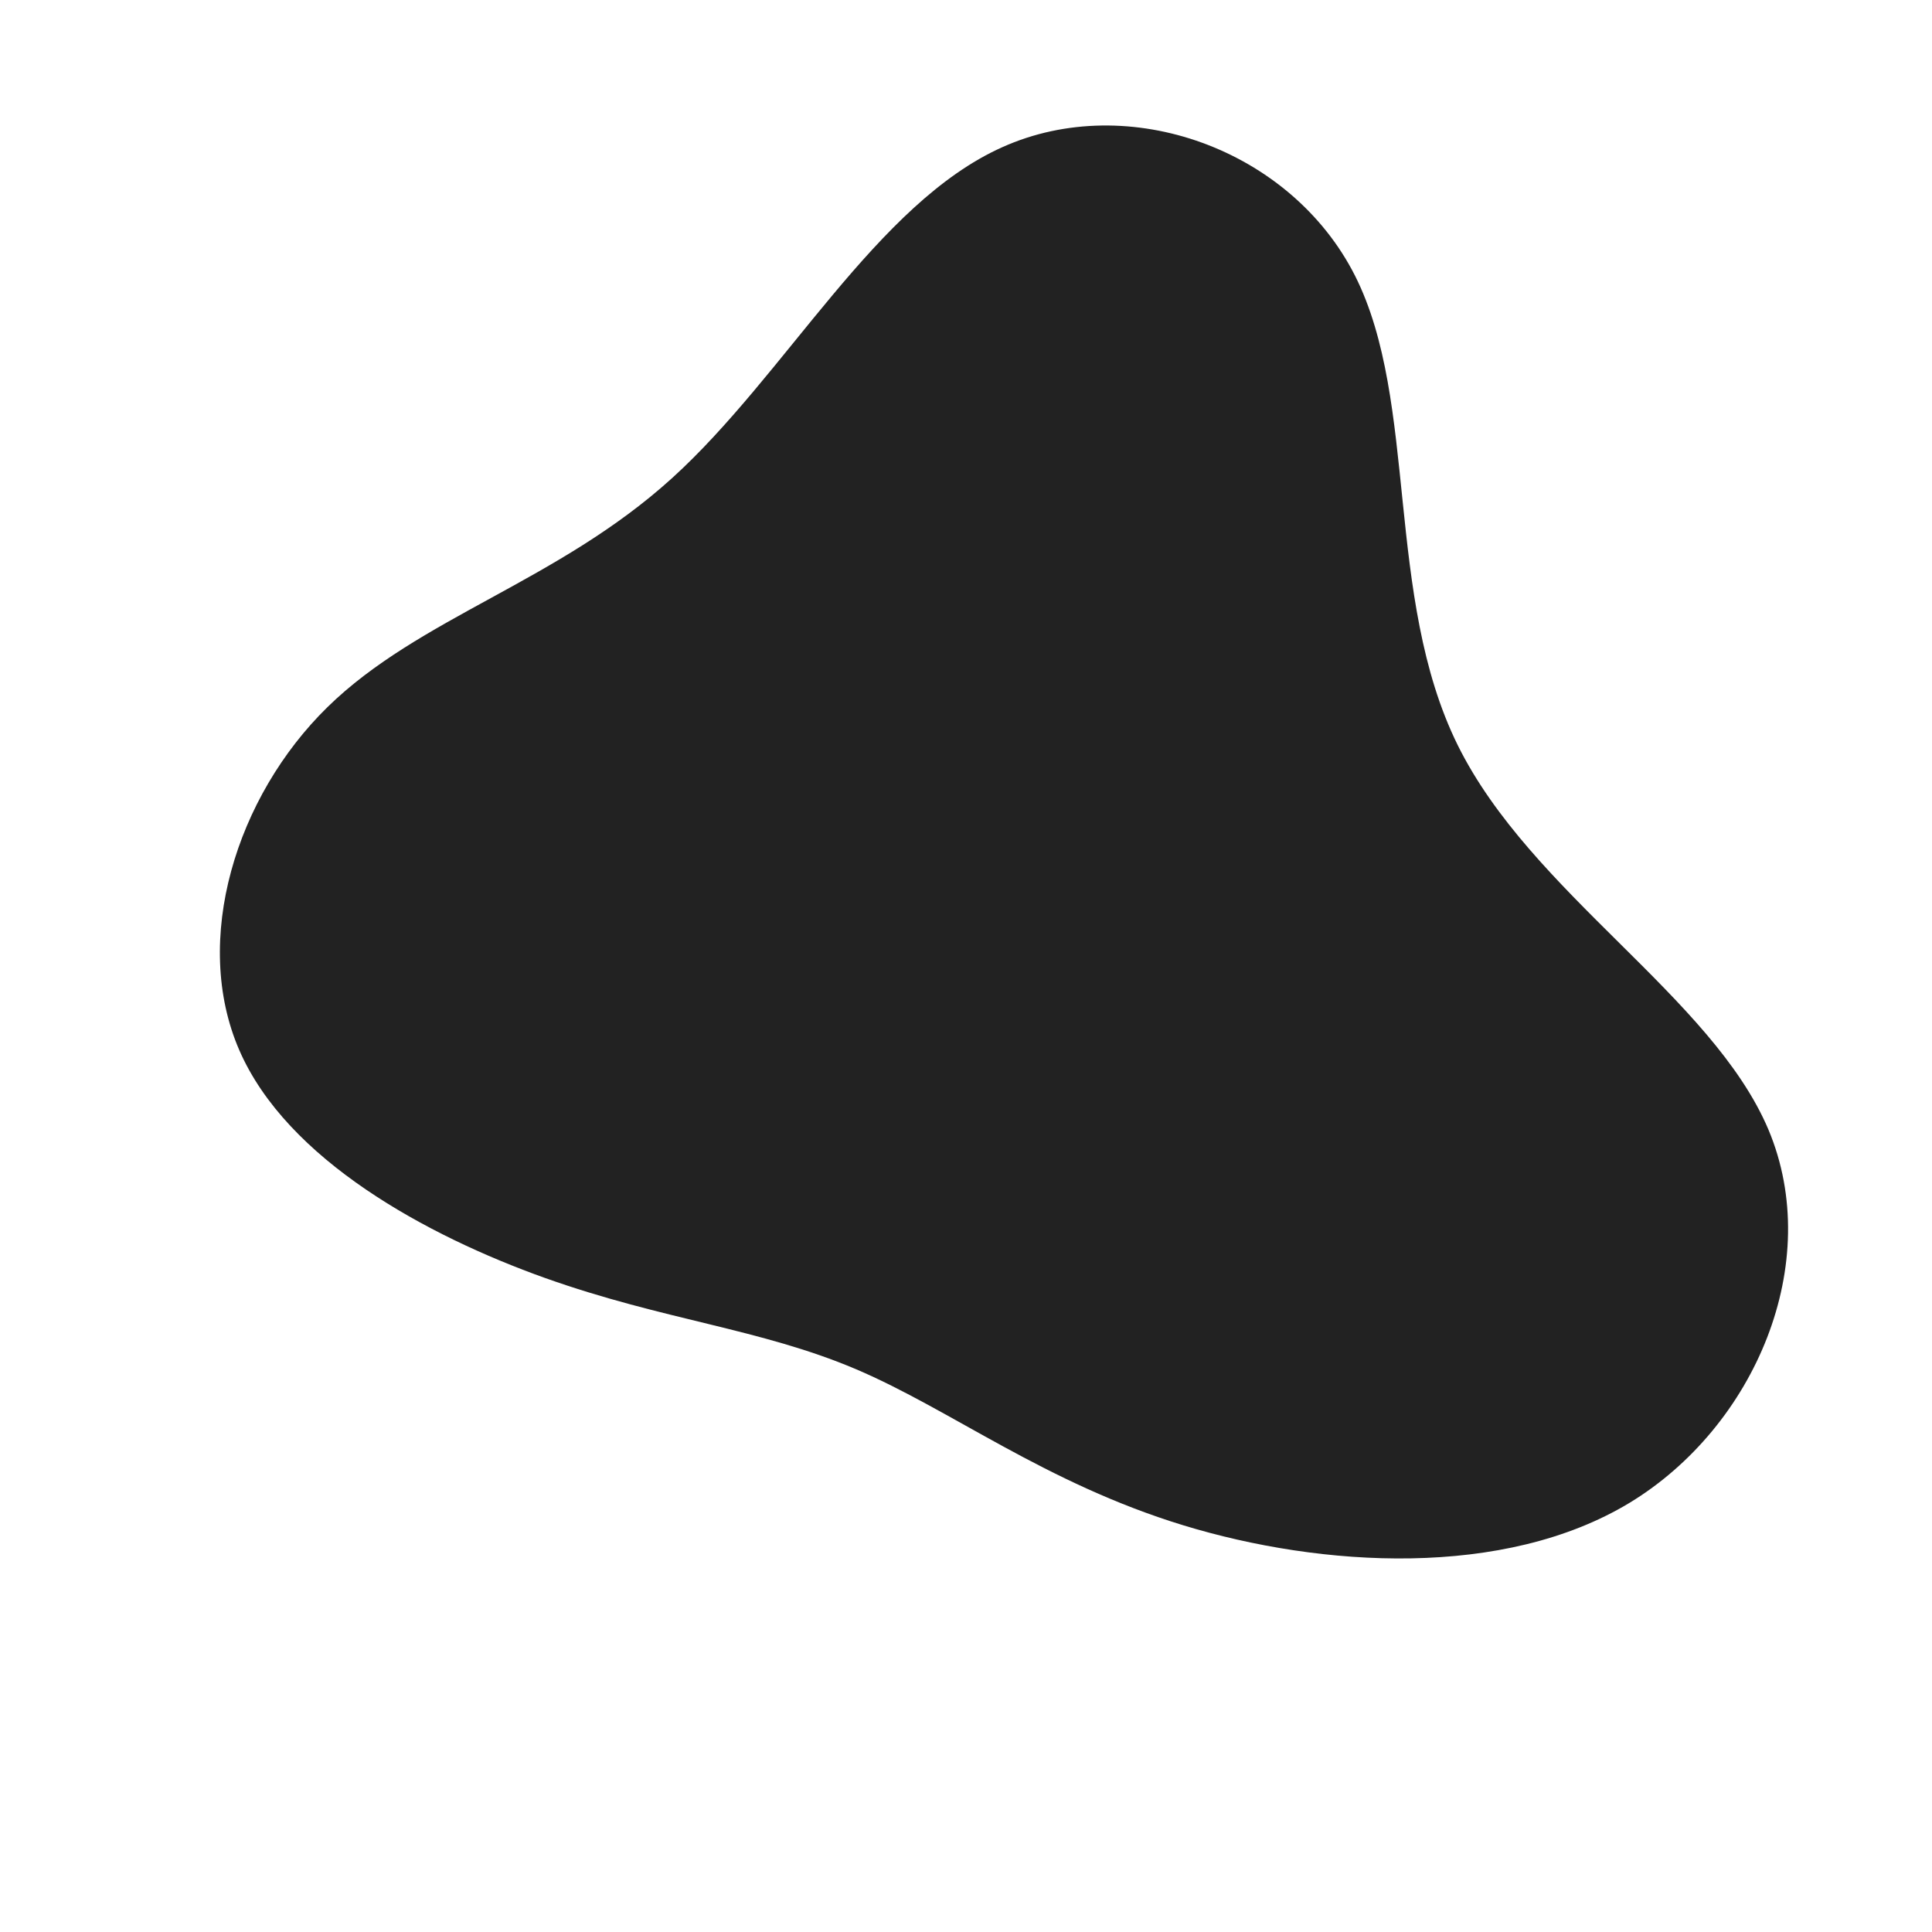
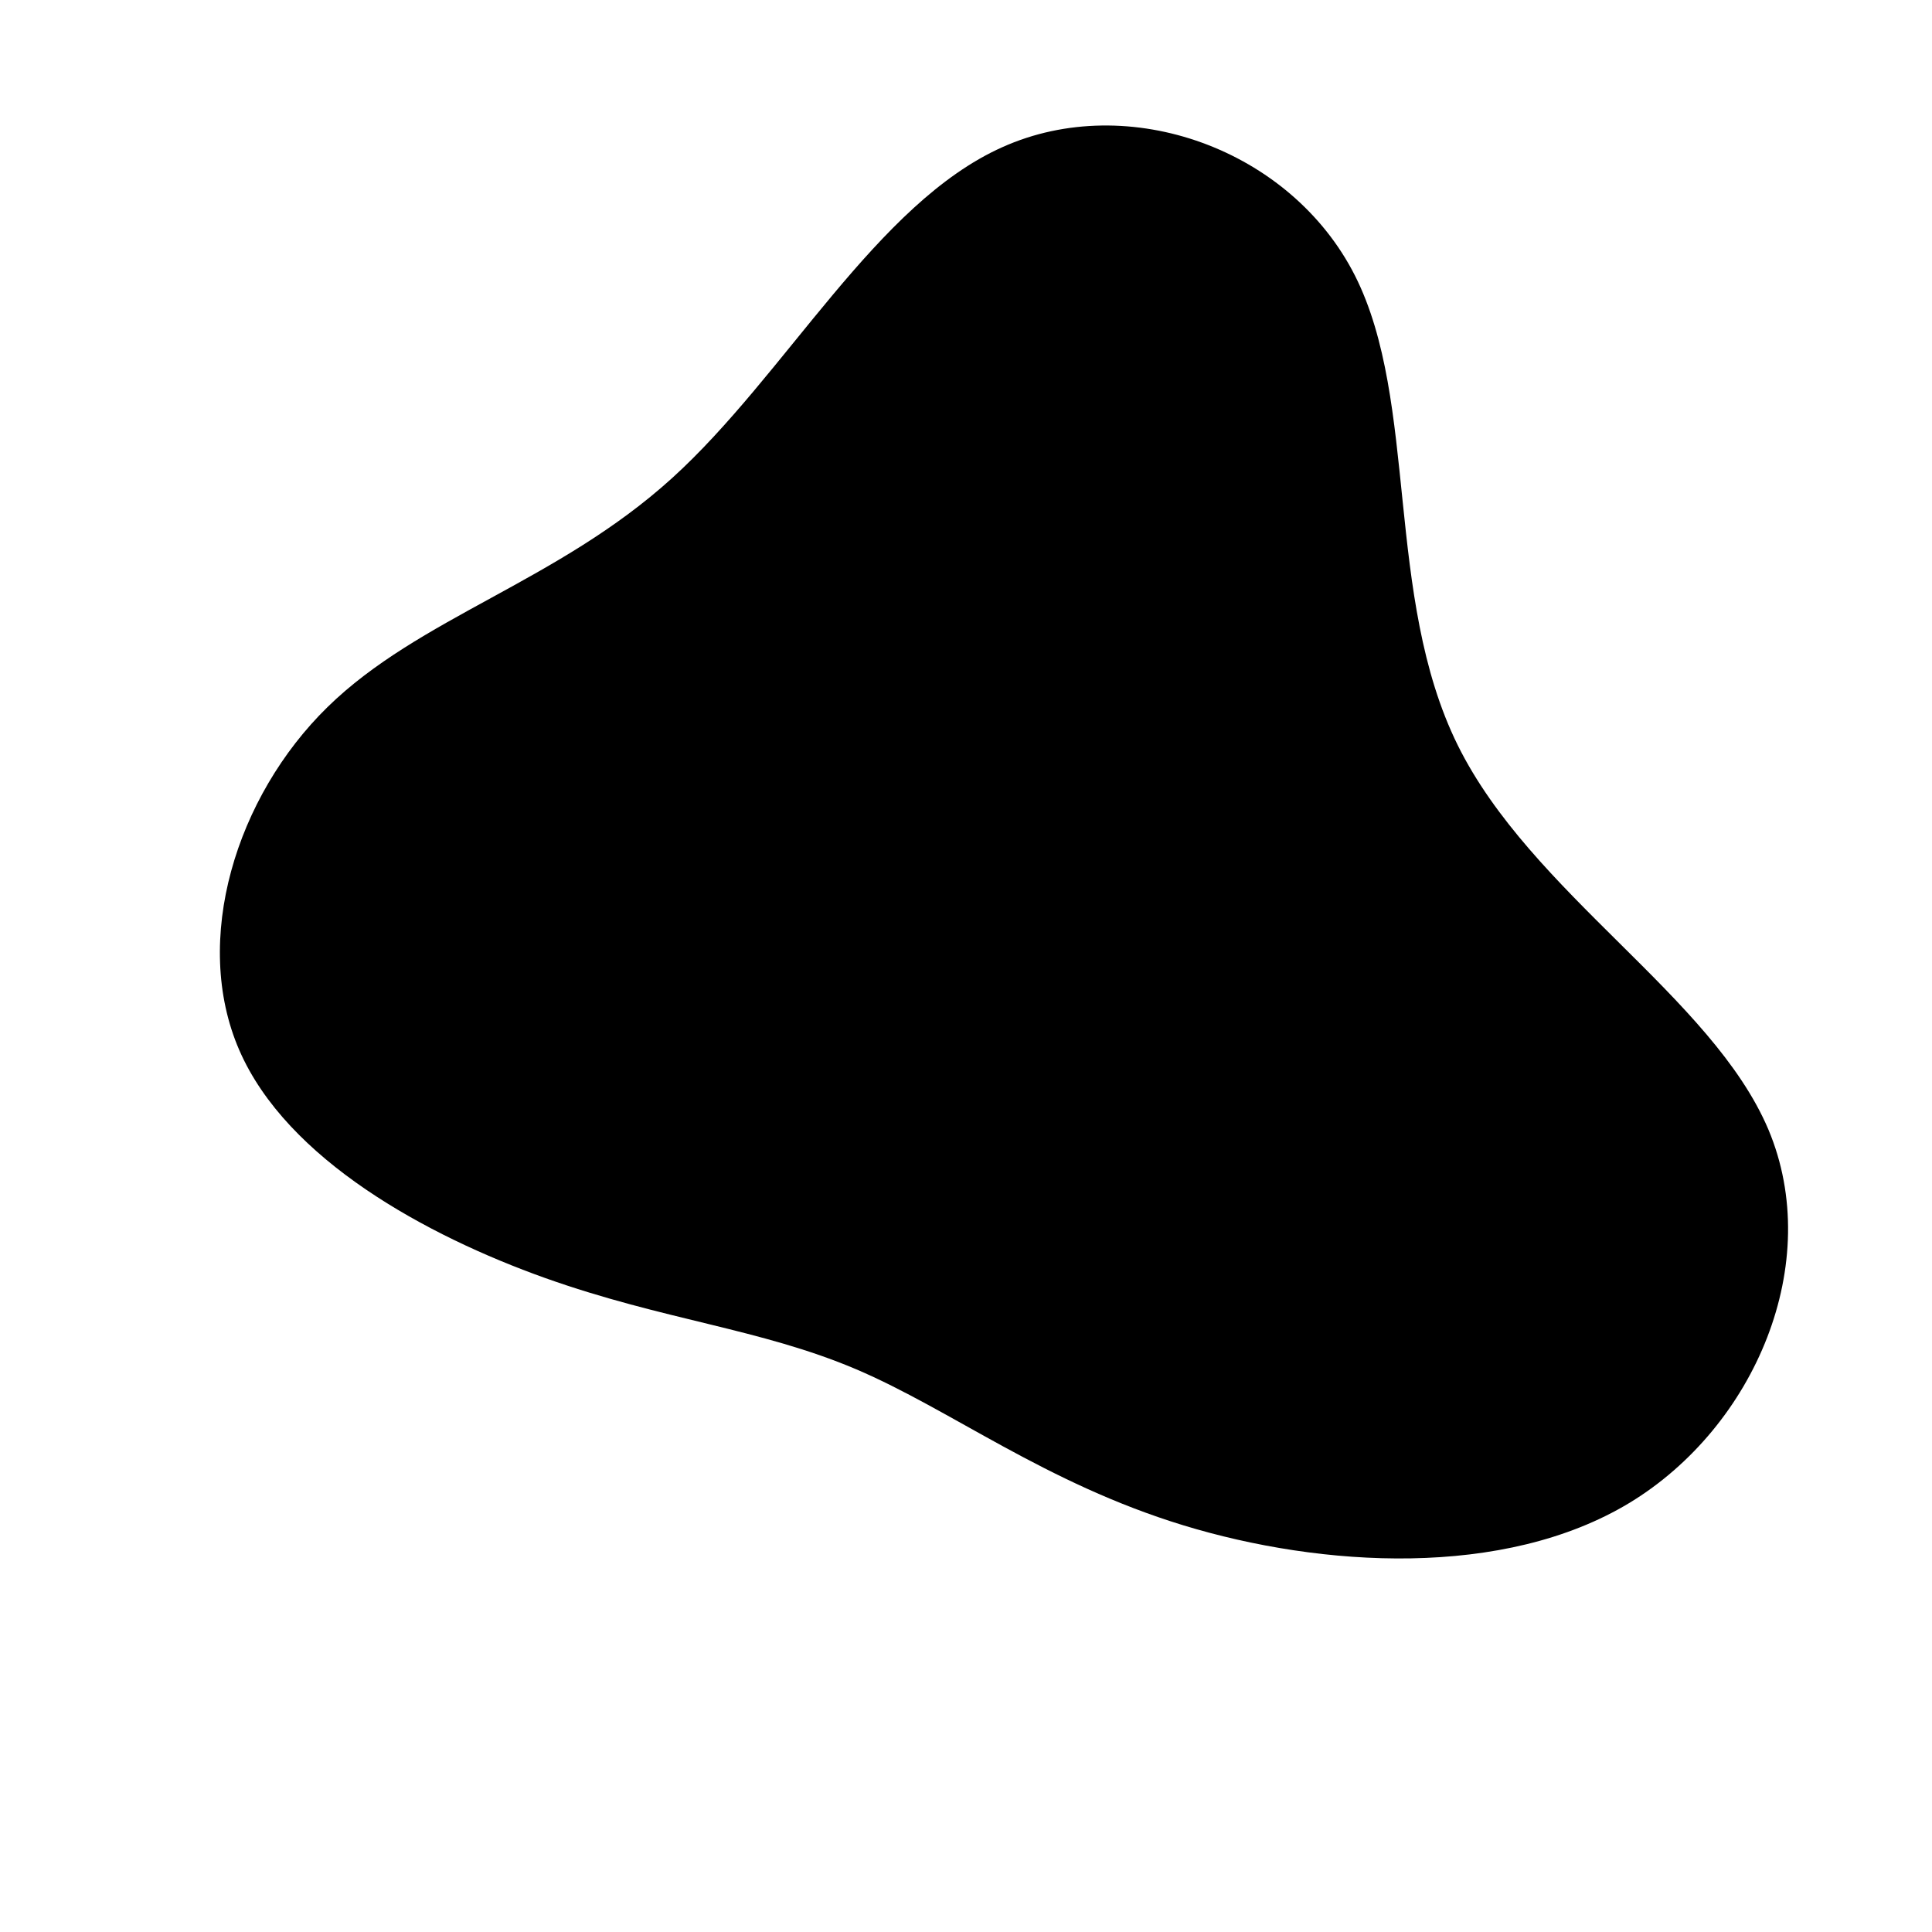
<svg xmlns="http://www.w3.org/2000/svg" width="600" height="600" viewBox="0 0 600 600">
  <g transform="translate(300,300)">
-     <path d="M120.8,-214.4C140.6,-175.2,129.9,-114.8,152.7,-68.6C175.5,-22.5,231.7,9.5,249.2,50.8C266.6,92.2,245.1,143,206.1,166.7C167.1,190.3,110.4,186.8,67.5,173.7C24.6,160.6,-4.6,137.8,-34.2,125.2C-63.9,112.6,-93.9,110,-130.7,96.9C-167.4,83.8,-210.9,60.2,-225.7,26.1C-240.5,-8,-226.7,-52.6,-198.3,-80.4C-169.8,-108.3,-126.8,-119.3,-91.3,-151.5C-55.9,-183.6,-27.9,-236.8,11.3,-254.3C50.5,-271.9,100.9,-253.7,120.8,-214.4Z" fill="#222222" />
+     <path d="M120.8,-214.4C140.6,-175.2,129.9,-114.8,152.7,-68.6C175.5,-22.5,231.7,9.5,249.2,50.8C266.6,92.2,245.1,143,206.1,166.7C167.1,190.3,110.4,186.8,67.5,173.7C24.6,160.6,-4.6,137.8,-34.2,125.2C-63.9,112.6,-93.9,110,-130.7,96.9C-167.4,83.8,-210.9,60.2,-225.7,26.1C-240.5,-8,-226.7,-52.6,-198.3,-80.4C-169.8,-108.3,-126.8,-119.3,-91.3,-151.5C-55.9,-183.6,-27.9,-236.8,11.3,-254.3C50.5,-271.9,100.9,-253.7,120.8,-214.4Z" fill="currentColor" />
  </g>
</svg>
